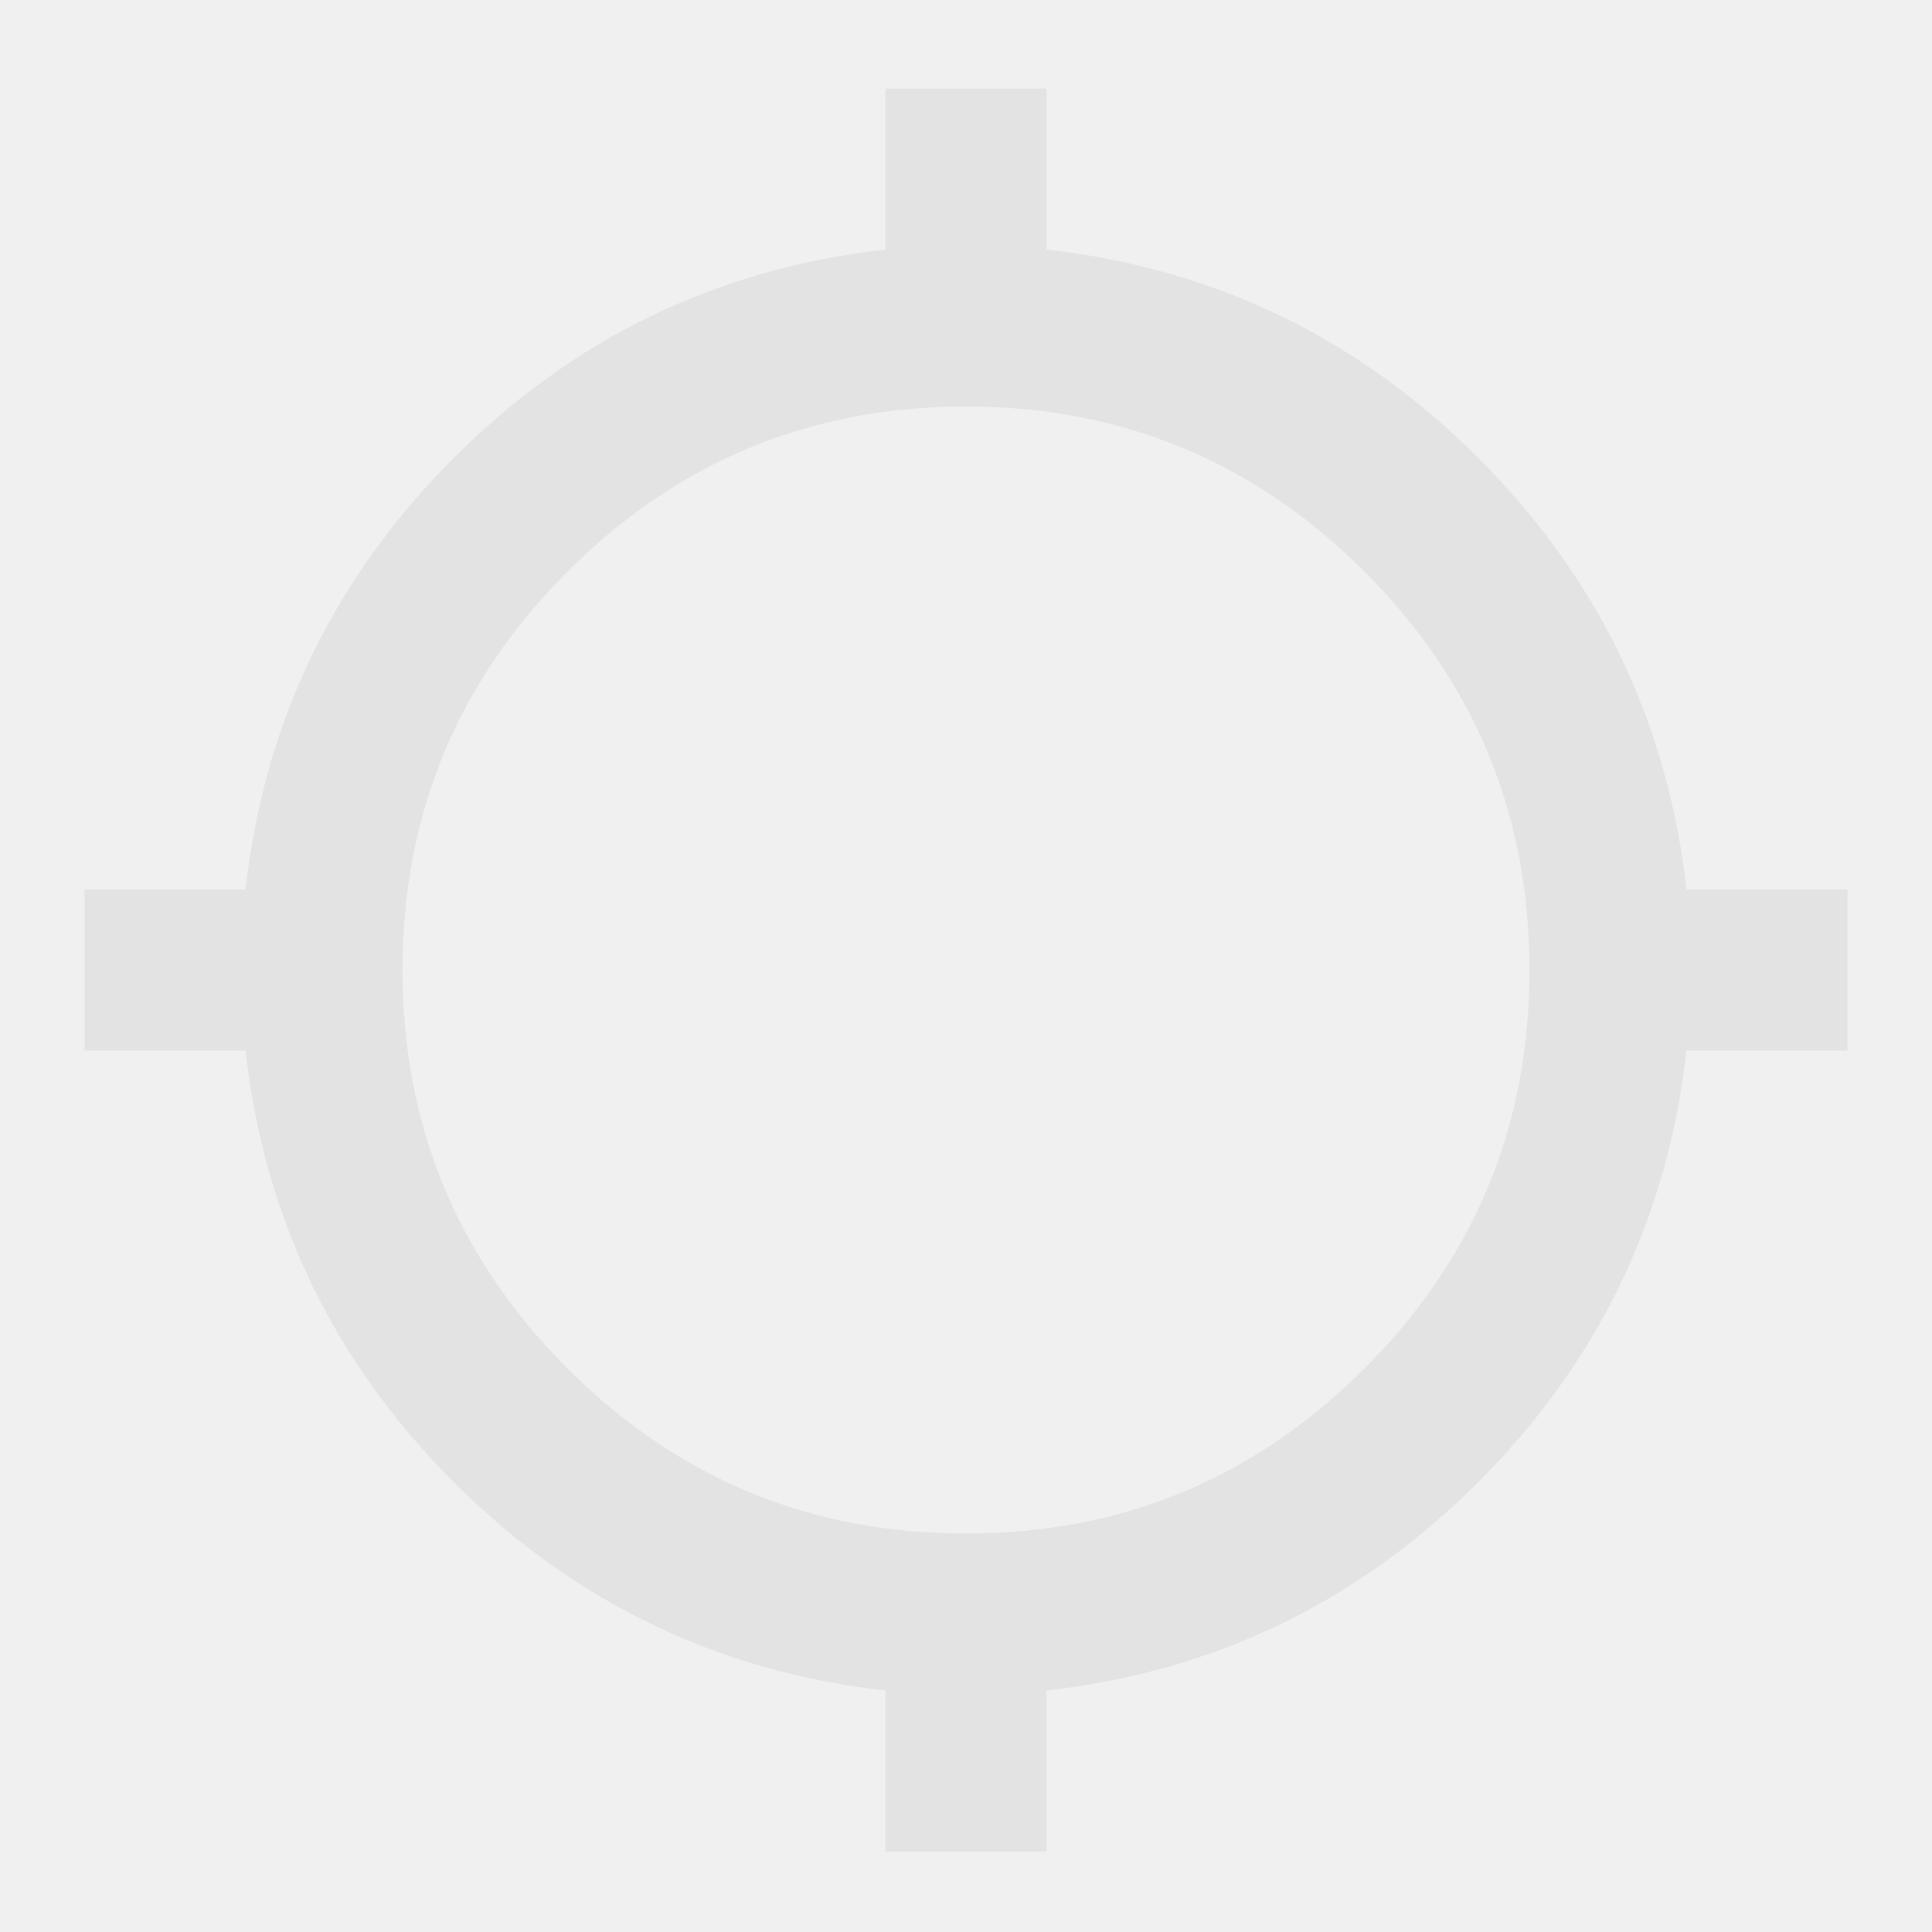
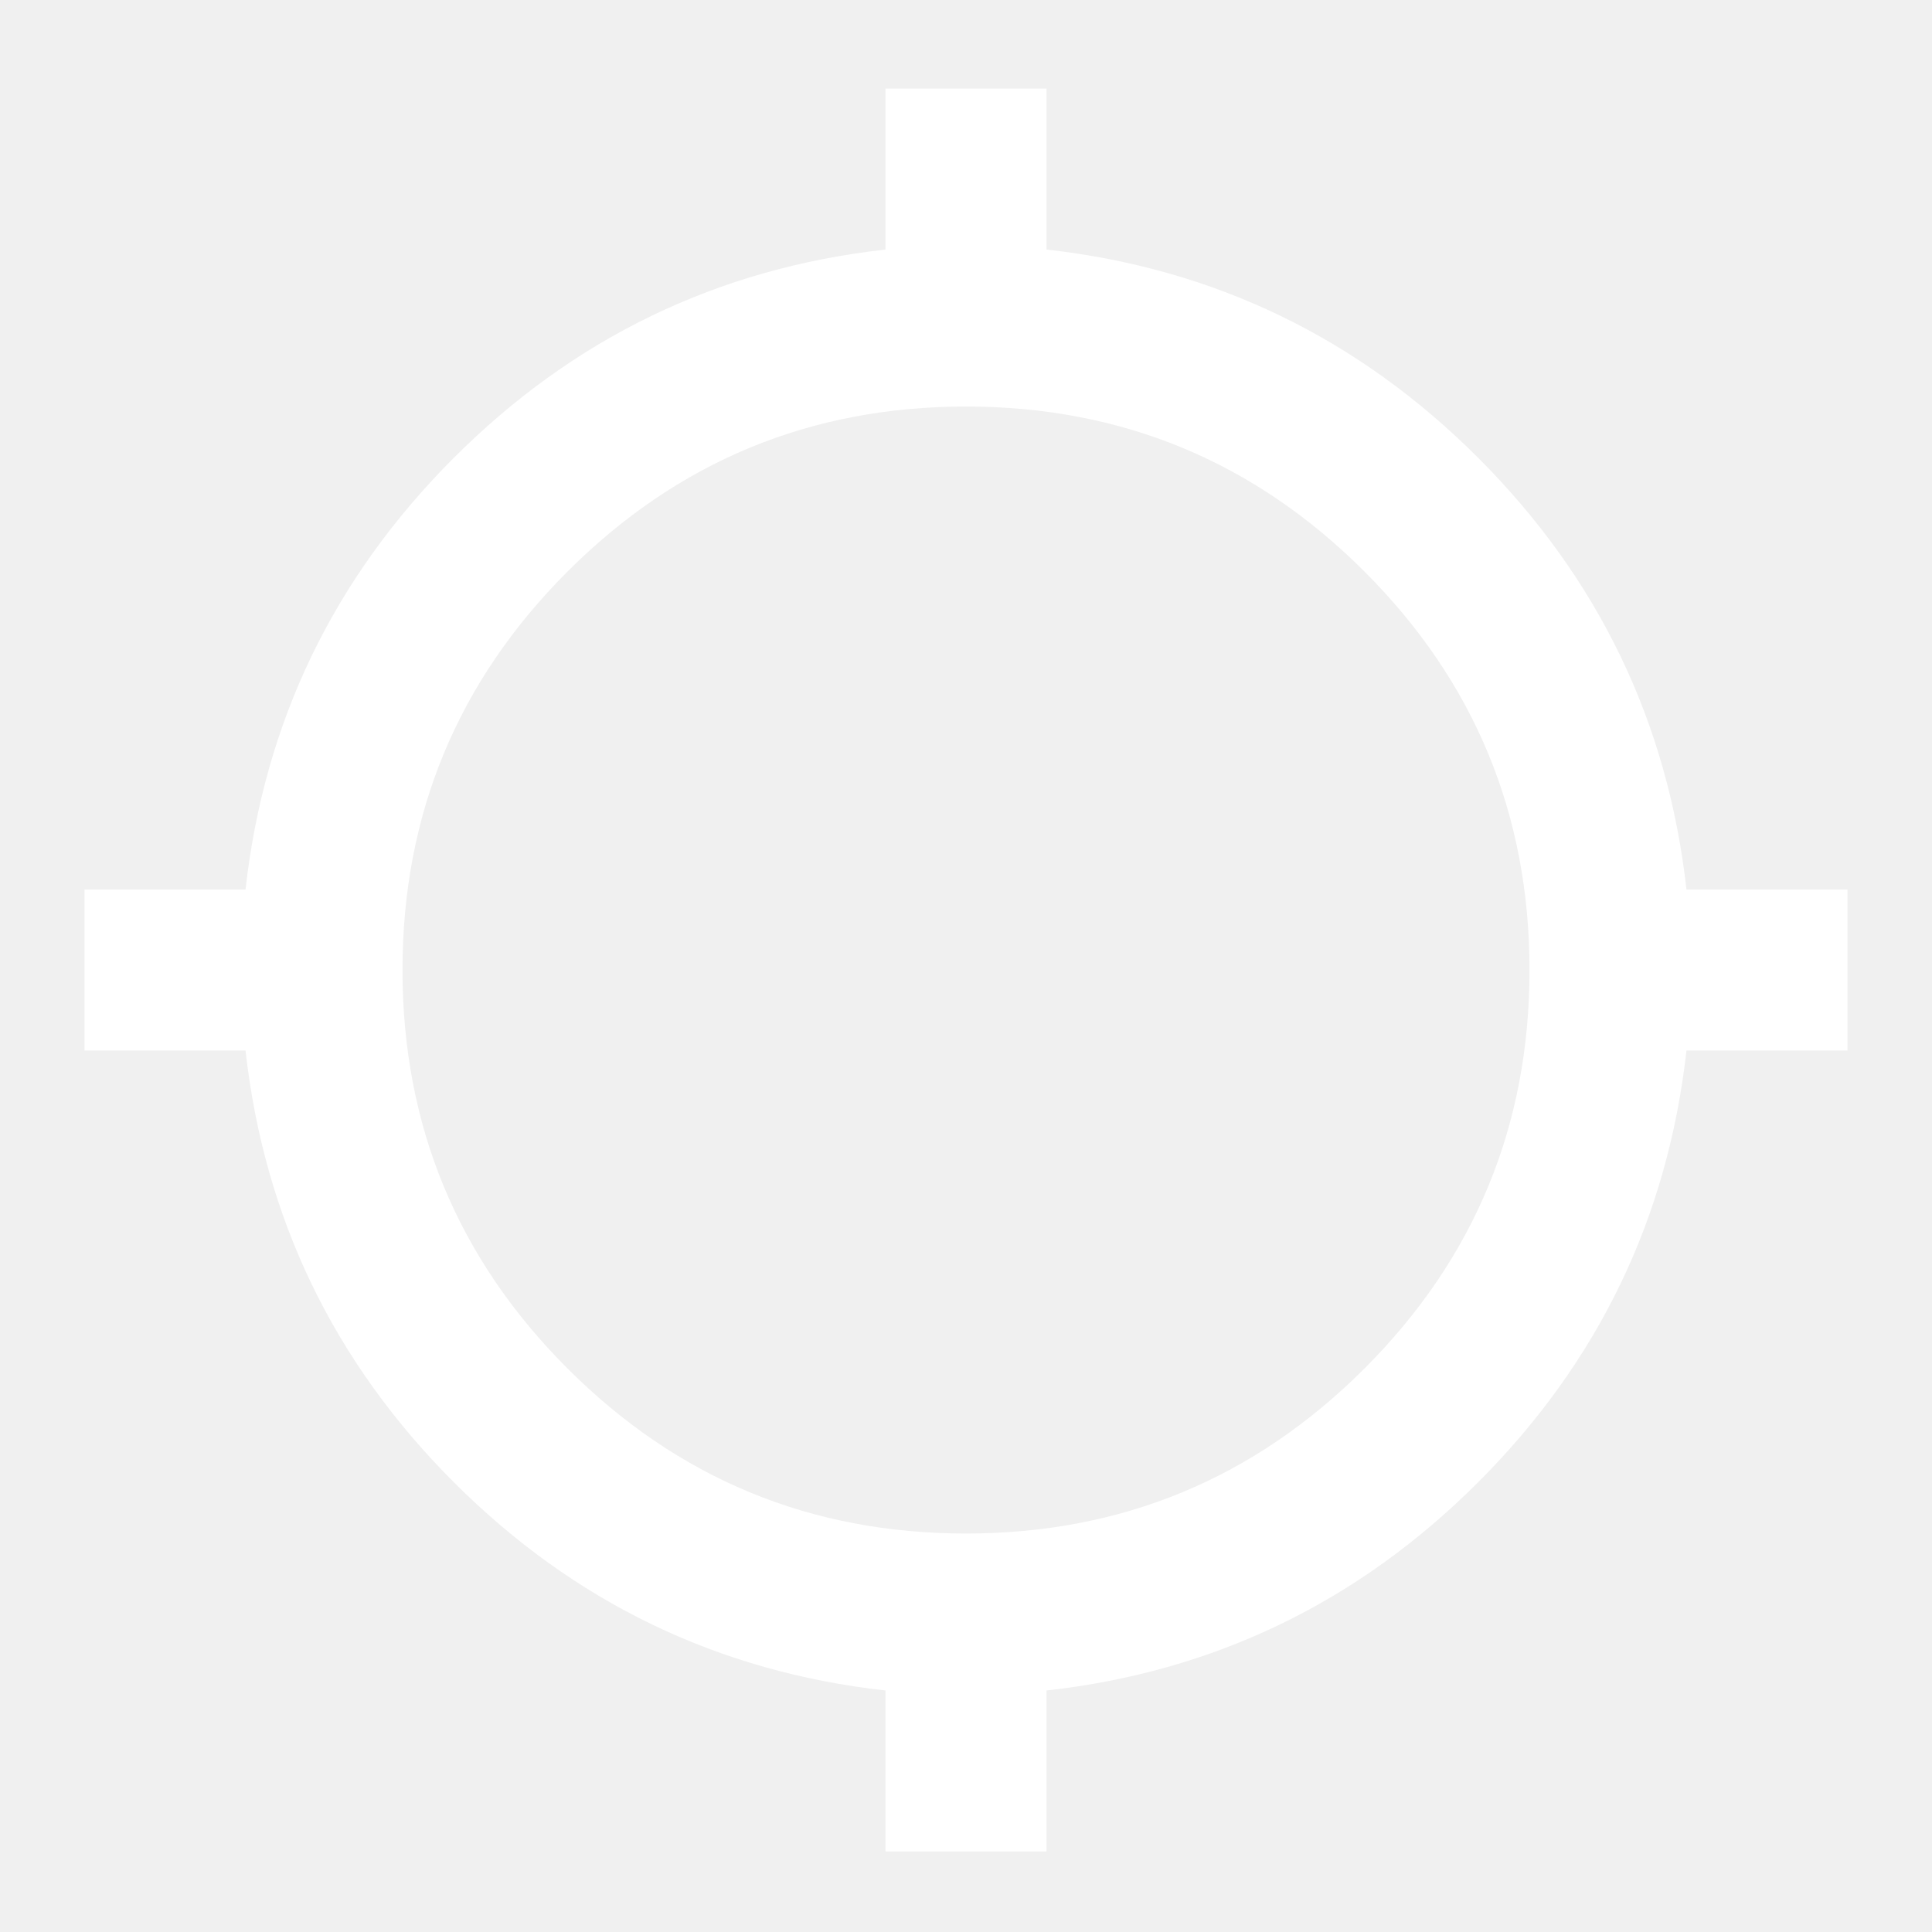
- <svg xmlns="http://www.w3.org/2000/svg" height="24px" viewBox="0 -960 960 960" width="24px" fill="#e3e3e3">
+ <svg xmlns="http://www.w3.org/2000/svg" height="24px" viewBox="0 -960 960 960" width="24px" fill="white">
  <path d="M440-40v-80q-125-14-214.5-103.5T122-438H42v-80h80q14-125 103.5-214.5T440-836v-80h80v80q125 14 214.5 103.5T838-518h80v80h-80q-14 125-103.5 214.5T520-120v80h-80Zm40-158q116 0 198-82t82-198q0-116-82-198t-198-82q-116 0-198 82t-82 198q0 116 82 198t198 82Z" />
</svg>
